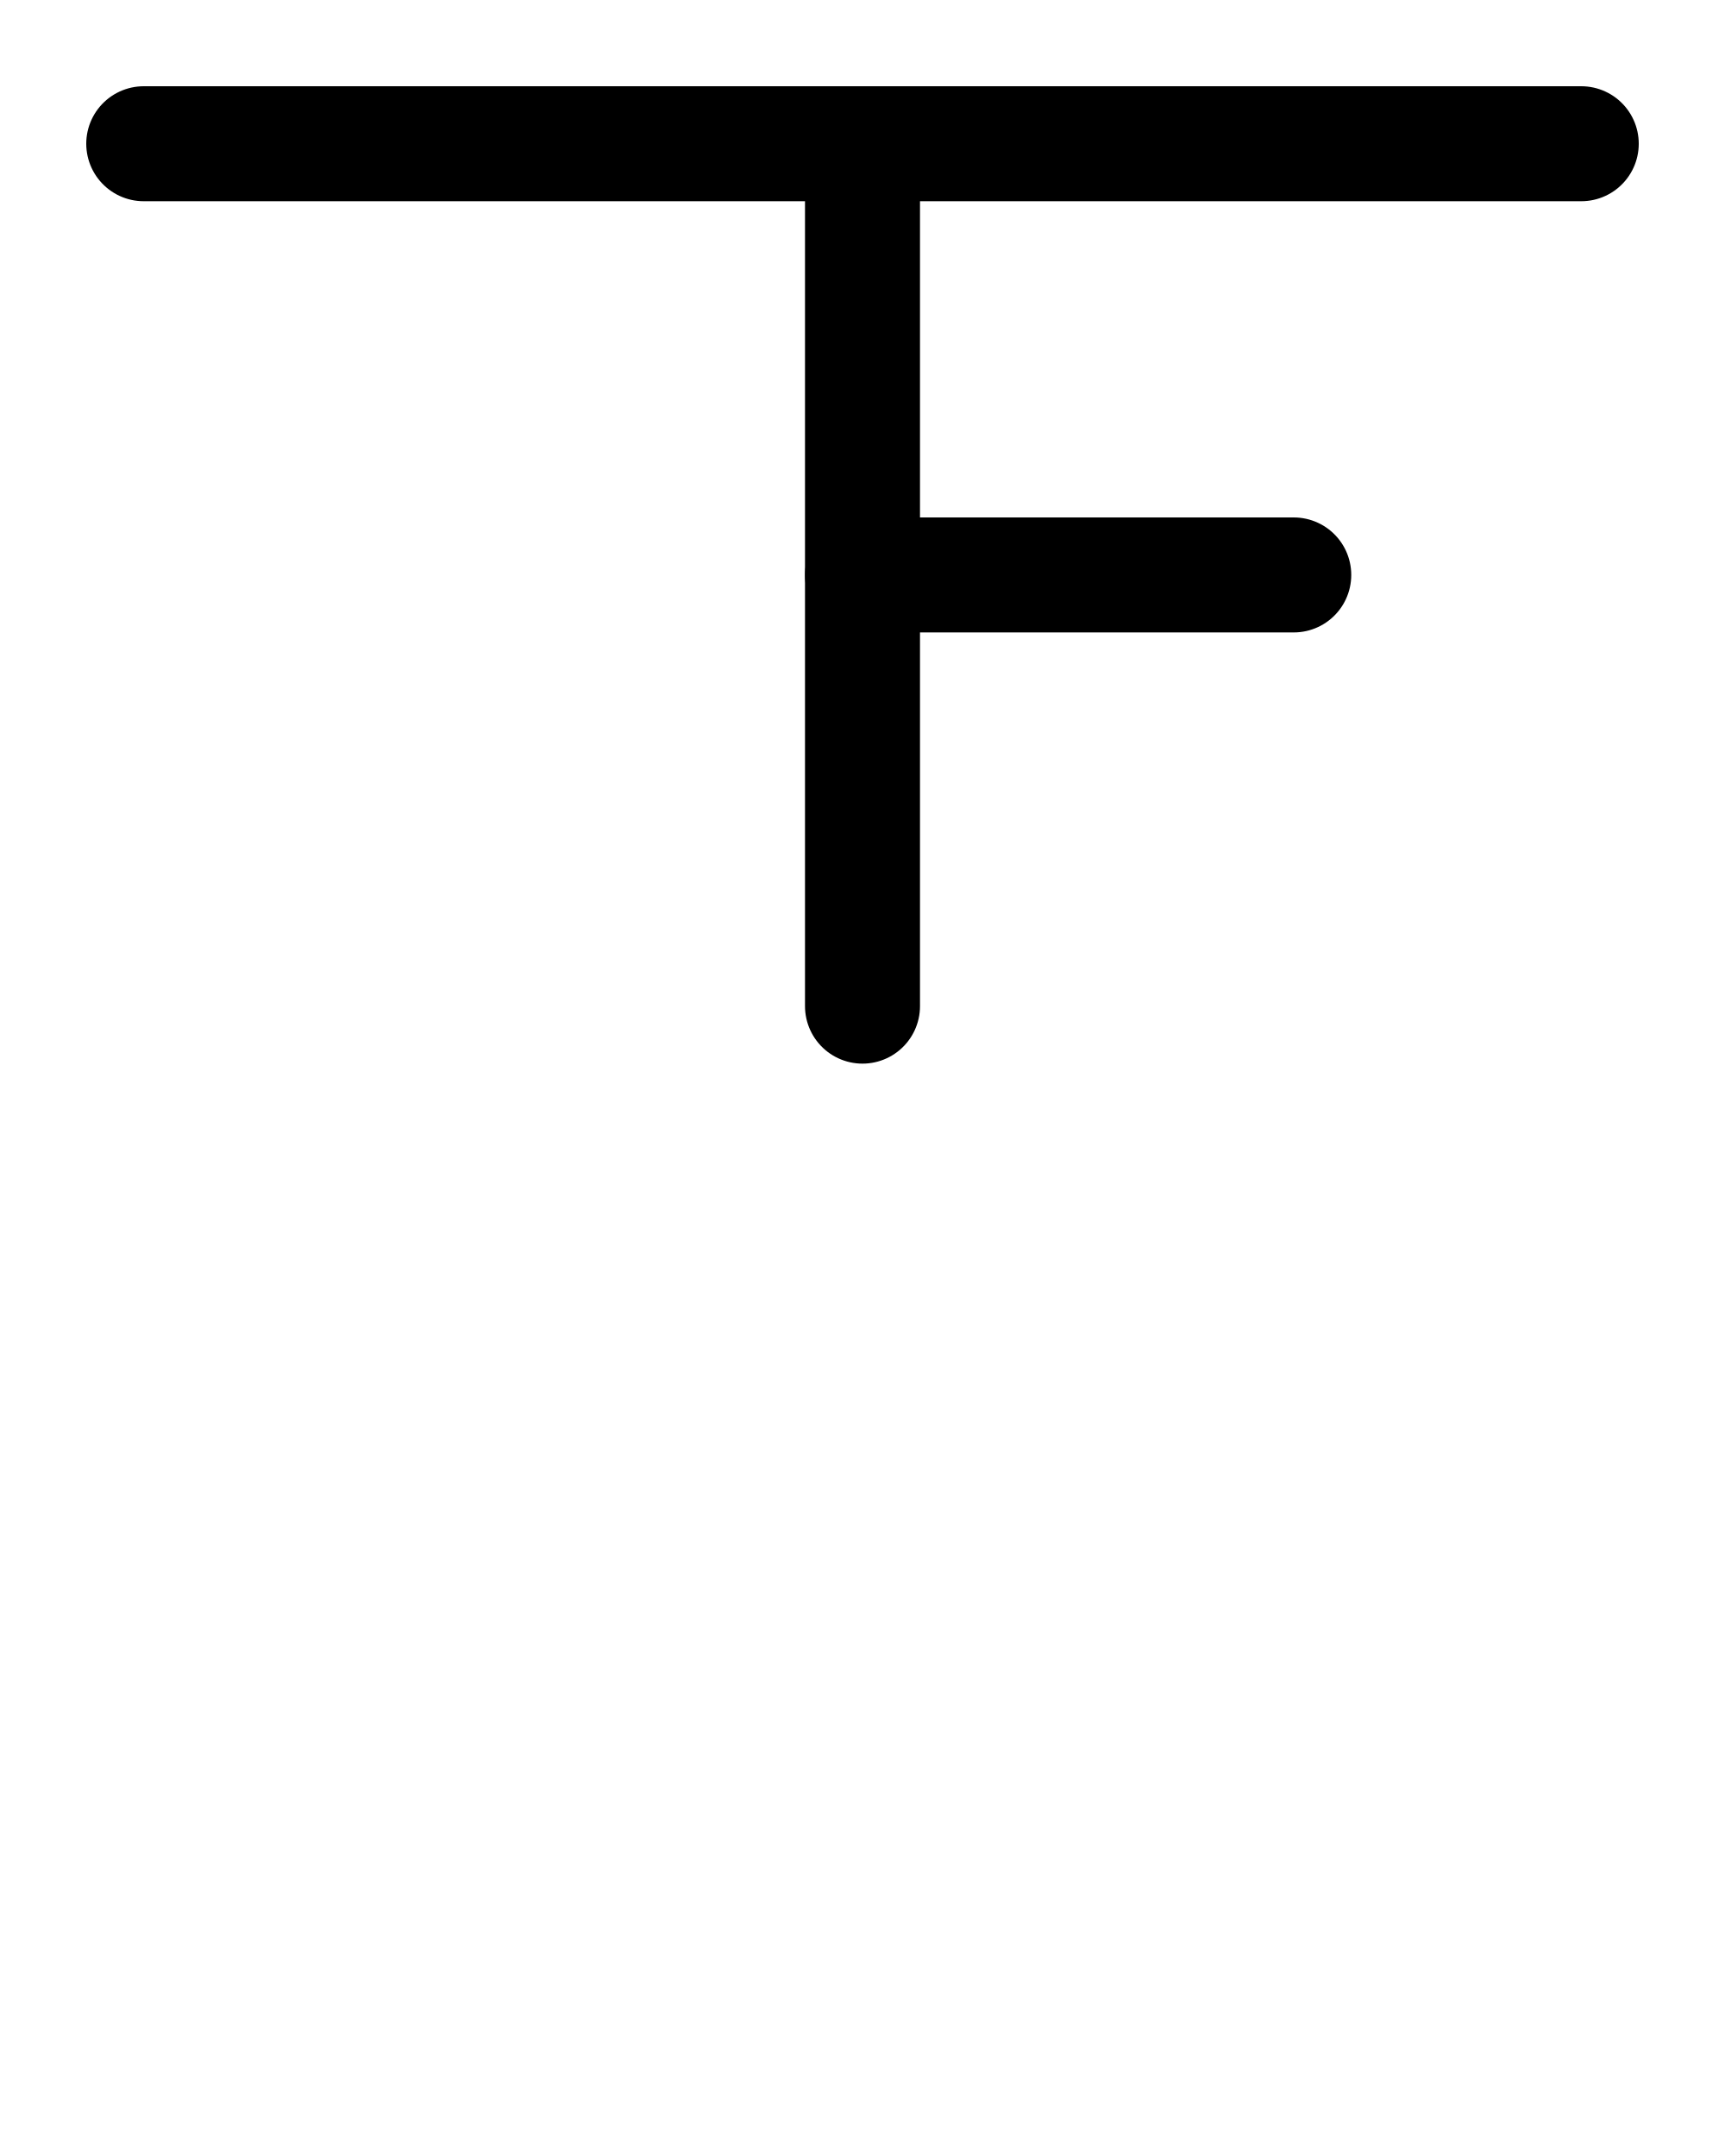
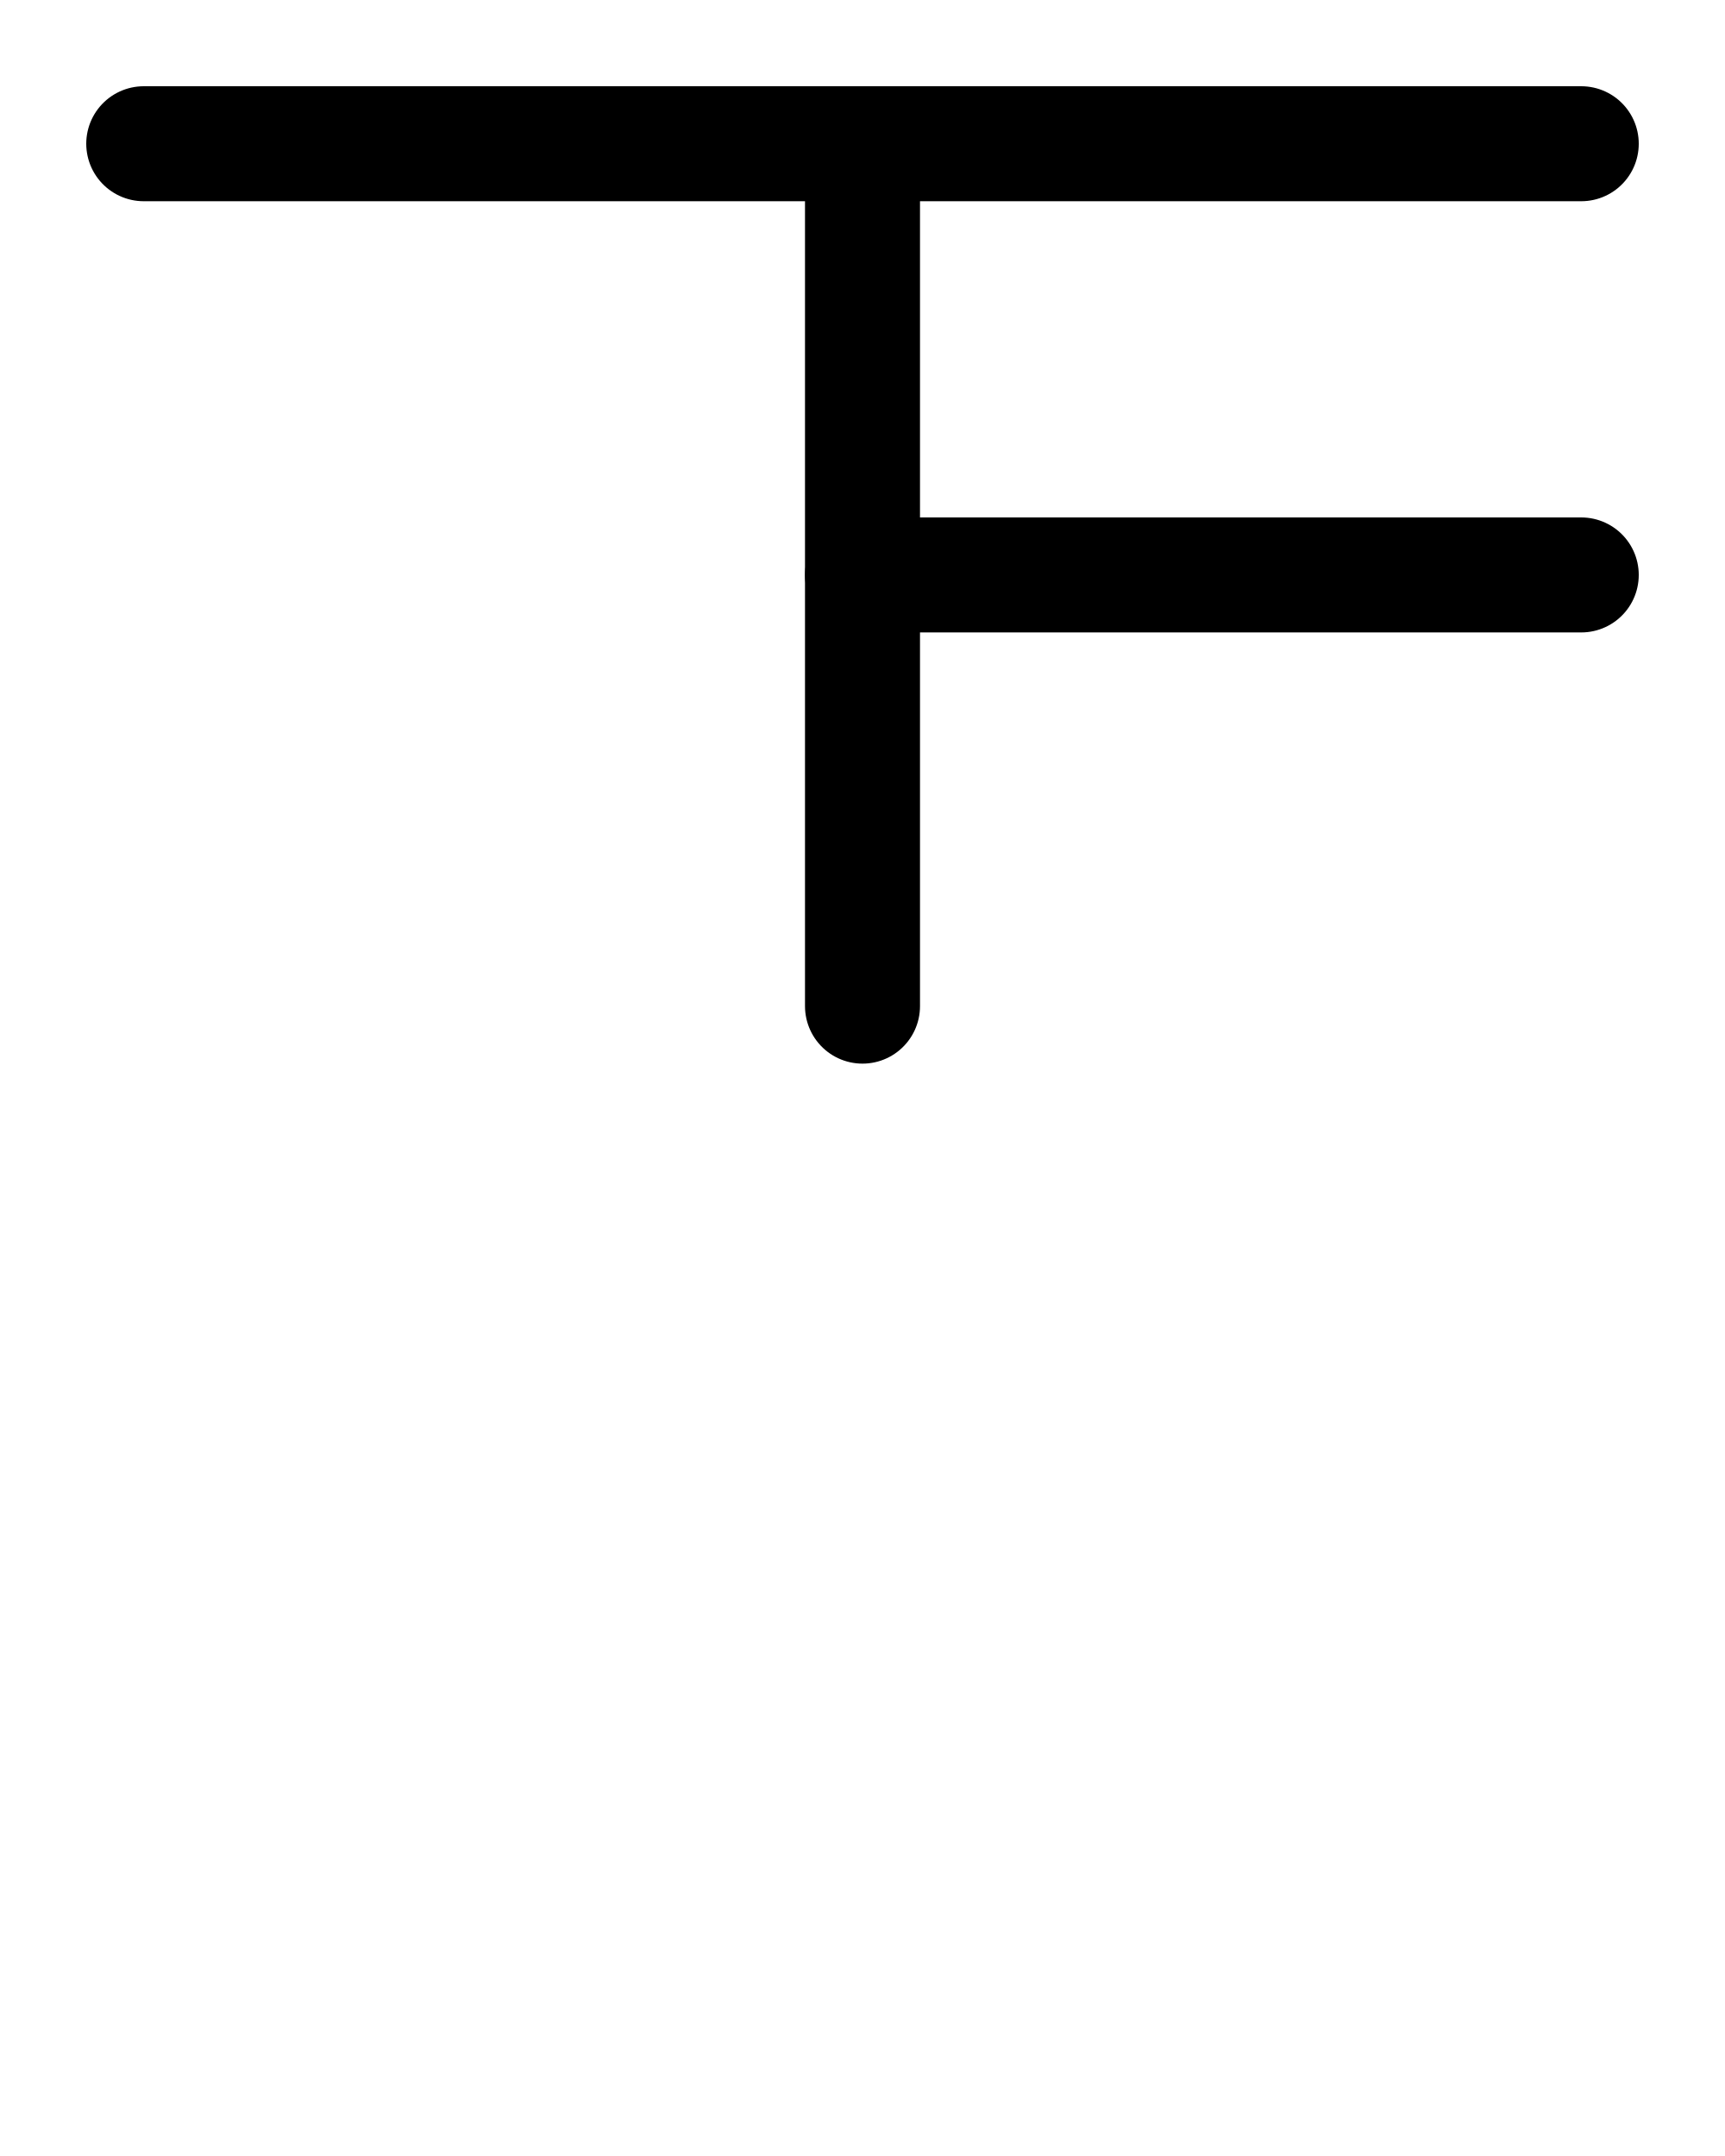
<svg xmlns="http://www.w3.org/2000/svg" version="1.1" id="图层_1" x="0px" y="0px" viewBox="0 0 720 900" style="enable-background:new 0 0 720 900;" xml:space="preserve">
  <style type="text/css">
	.st0{fill:none;stroke:#000000;stroke-width:48;stroke-linecap:round;stroke-linejoin:round;stroke-miterlimit:10;}
</style>
  <line class="st0" x1="60" y1="60" x2="660" y2="60" />
  <line class="st0" x1="360" y1="420" x2="360" y2="60" />
-   <line class="st0" x1="360" y1="240" x2="540" y2="240" />
+   <line class="st0" x1="360" y1="240" x2="660" y2="240" />
</svg>
